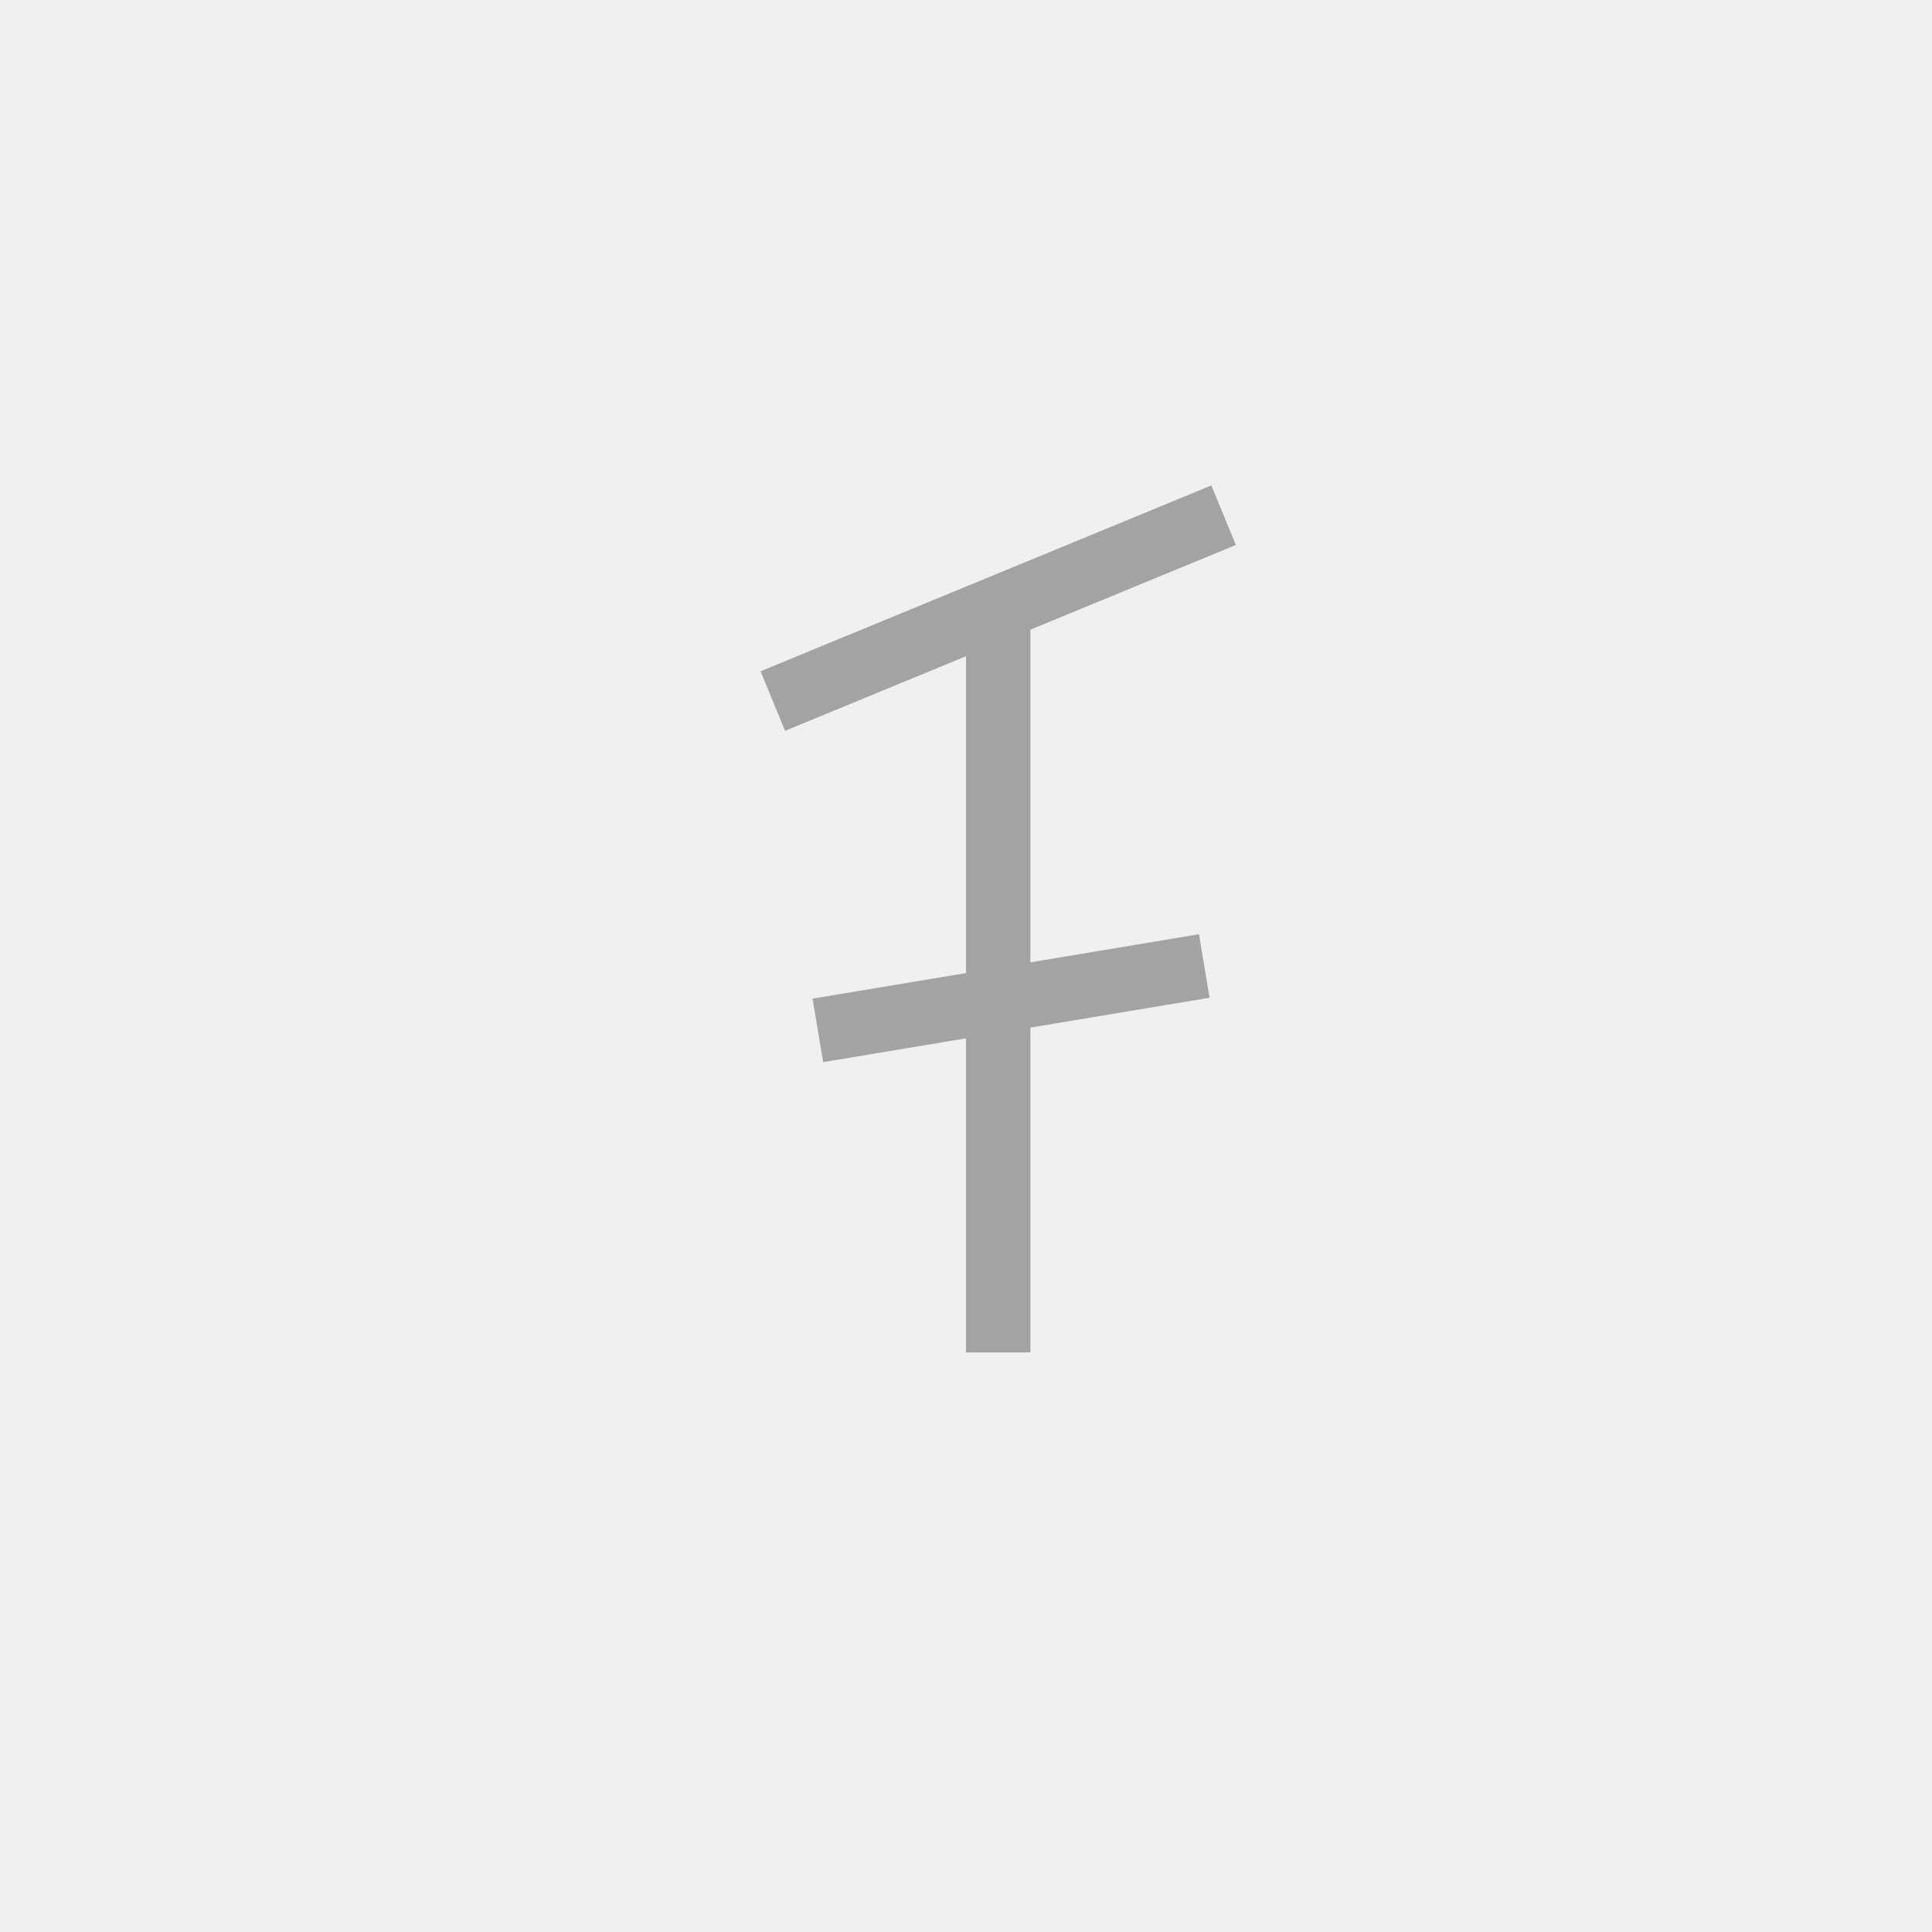
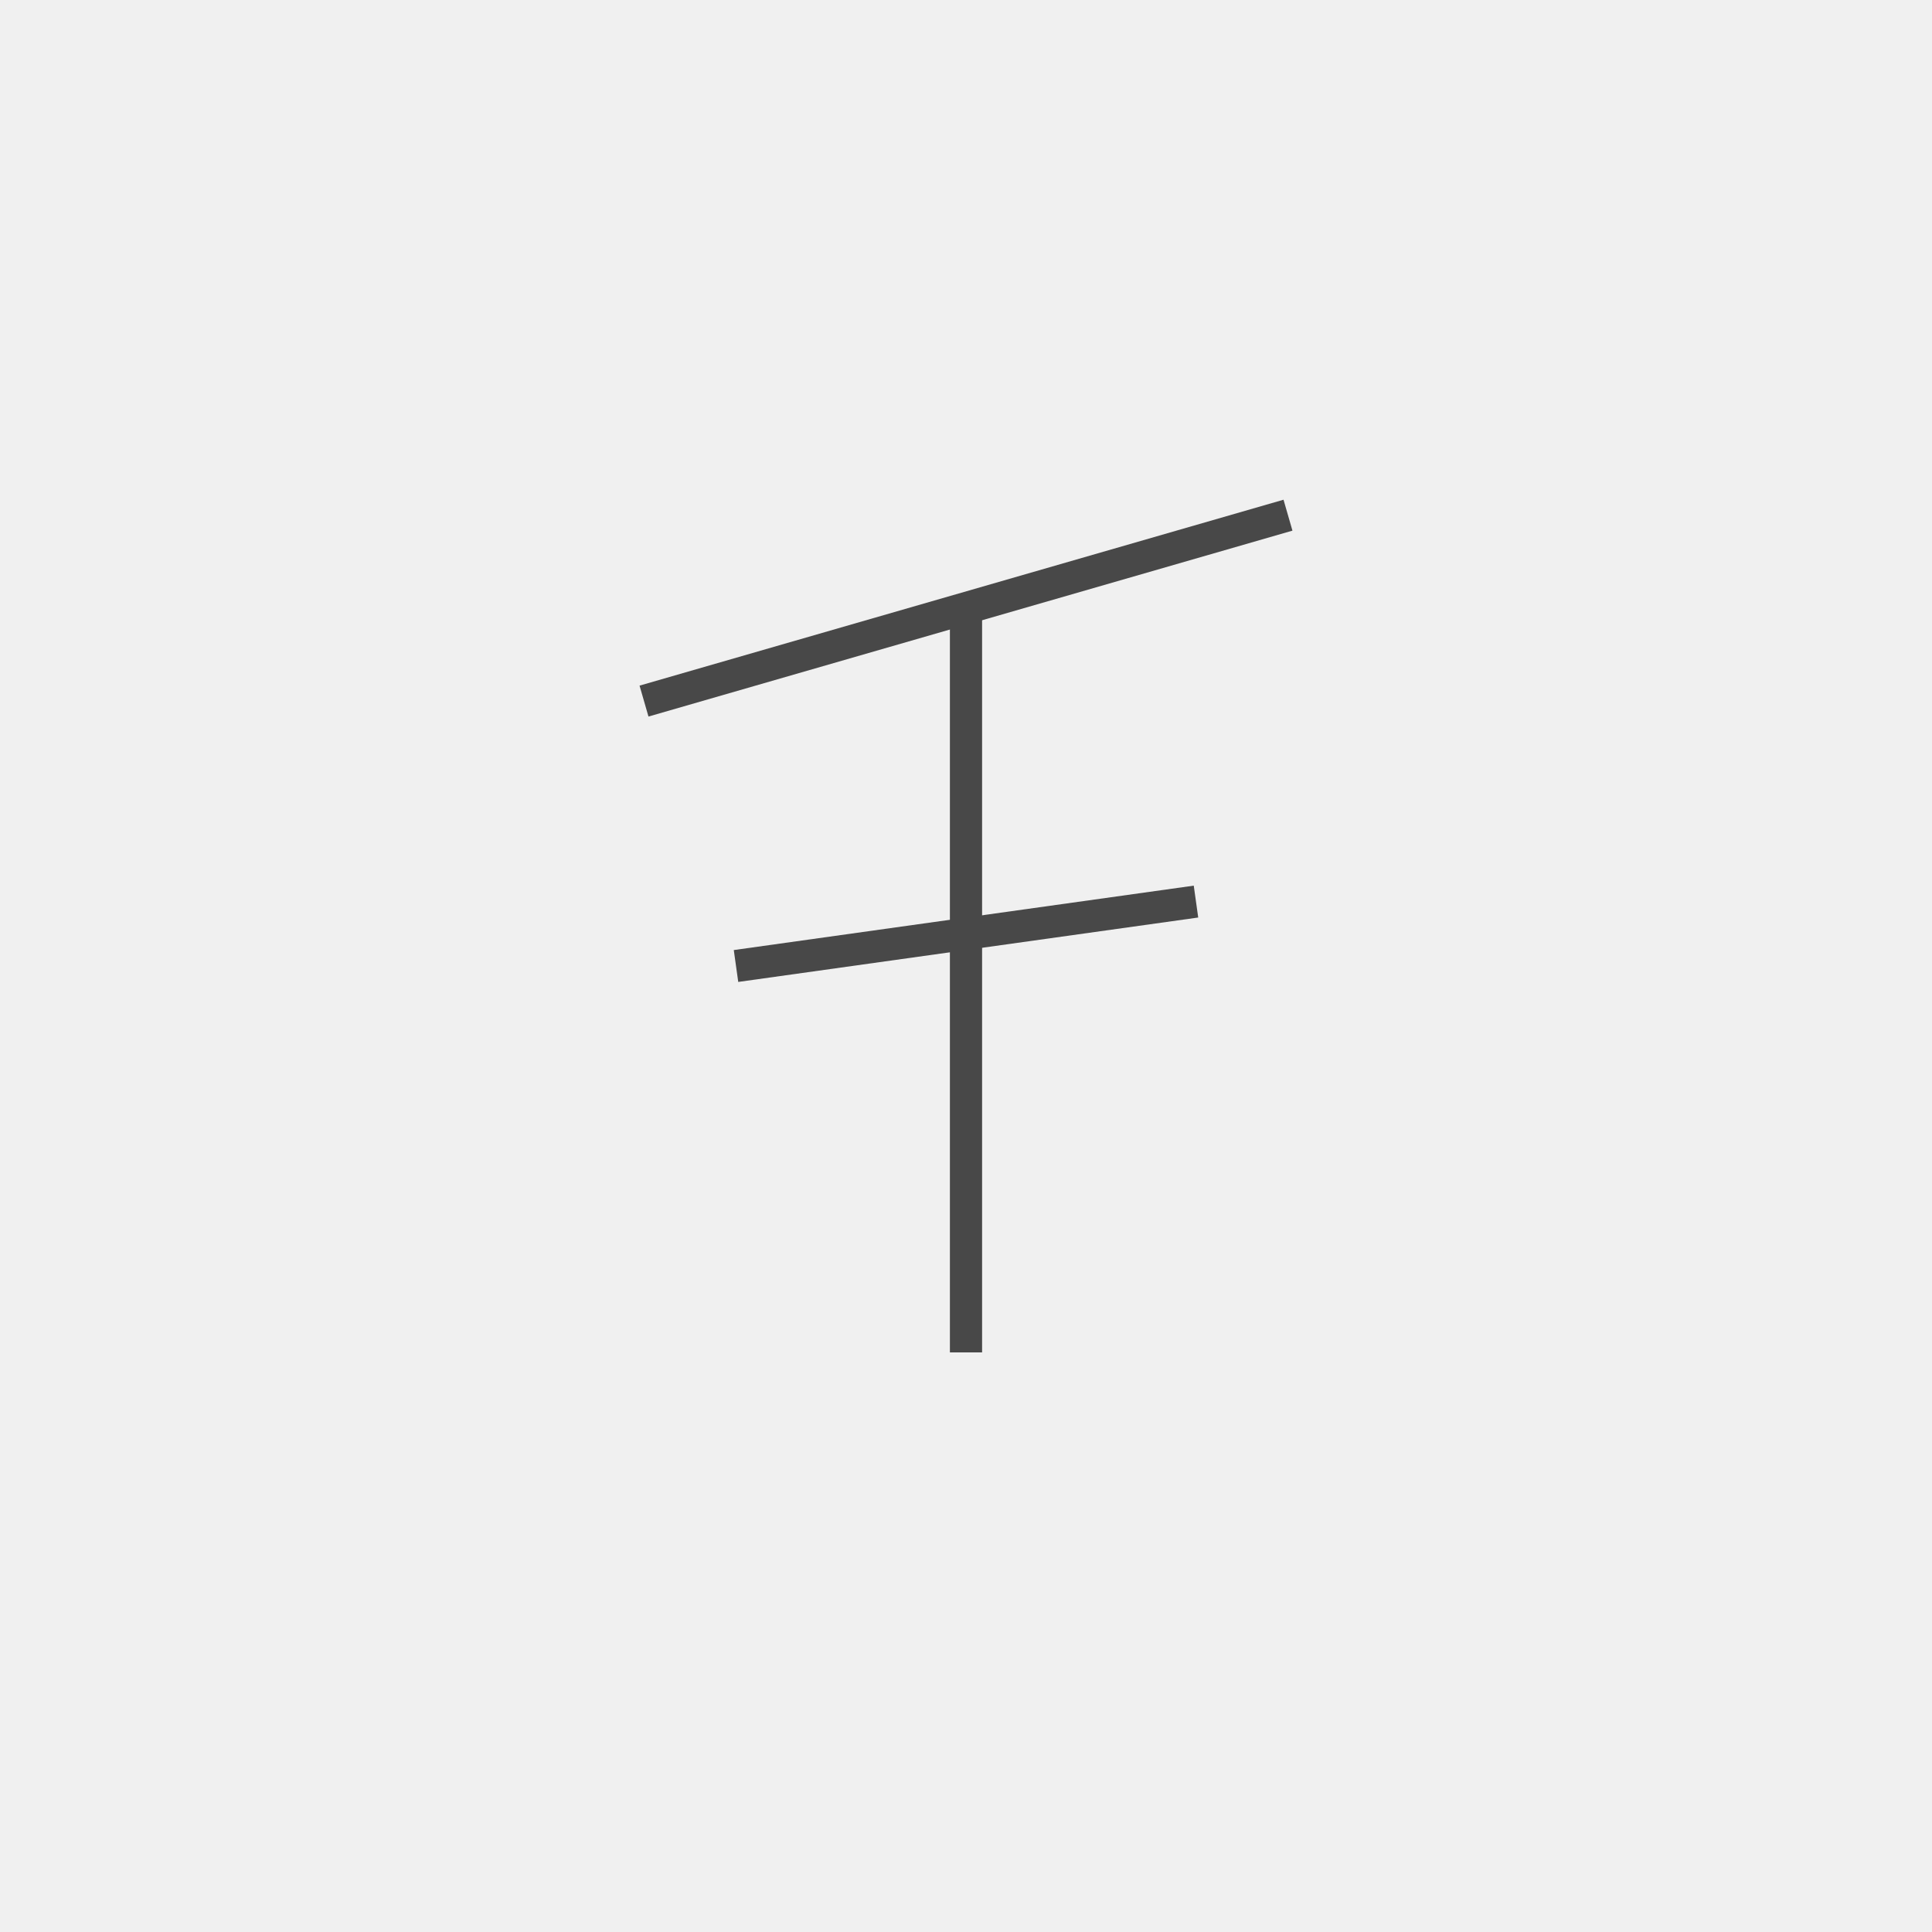
- <svg xmlns="http://www.w3.org/2000/svg" width="30" height="30" viewBox="0 0 30 30" fill="none">
+ <svg xmlns="http://www.w3.org/2000/svg" width="50" height="50" viewBox="0 0 50 50" fill="none">
  <g clip-path="url(#clip0_40_1420)">
-     <mask id="mask0_40_1420" style="mask-type:luminance" maskUnits="userSpaceOnUse" x="0" y="0" width="30" height="30">
-       <path d="M30 0H0V30H30V0Z" fill="white" />
+     <mask id="mask0_40_1420" style="mask-type:luminance" maskUnits="userSpaceOnUse" x="0" y="0" width="50" height="50">
+       <path d="M50 0H0V50H50V0Z" fill="white" />
    </mask>
    <g mask="url(#mask0_40_1420)">
-       <path d="M12 10.886L19 8" stroke="#A3A3A3" />
-       <path d="M12.7 16L18.7 15" stroke="#A3A3A3" />
-       <path d="M15.5 9.443V21" stroke="#A3A3A3" />
+       <path d="M16.667 18.144L33.333 13.333" stroke="#484848" stroke-width="0.833" />
+       <path d="M19.048 25L30.952 23.333" stroke="#484848" stroke-width="0.833" />
+       <path d="M25 15.738V35" stroke="#484848" stroke-width="0.833" />
    </g>
  </g>
  <defs>
    <clipPath id="clip0_40_1420">
-       <rect width="30" height="30" fill="white" />
+       <rect width="50" height="50" fill="white" />
    </clipPath>
  </defs>
</svg>
